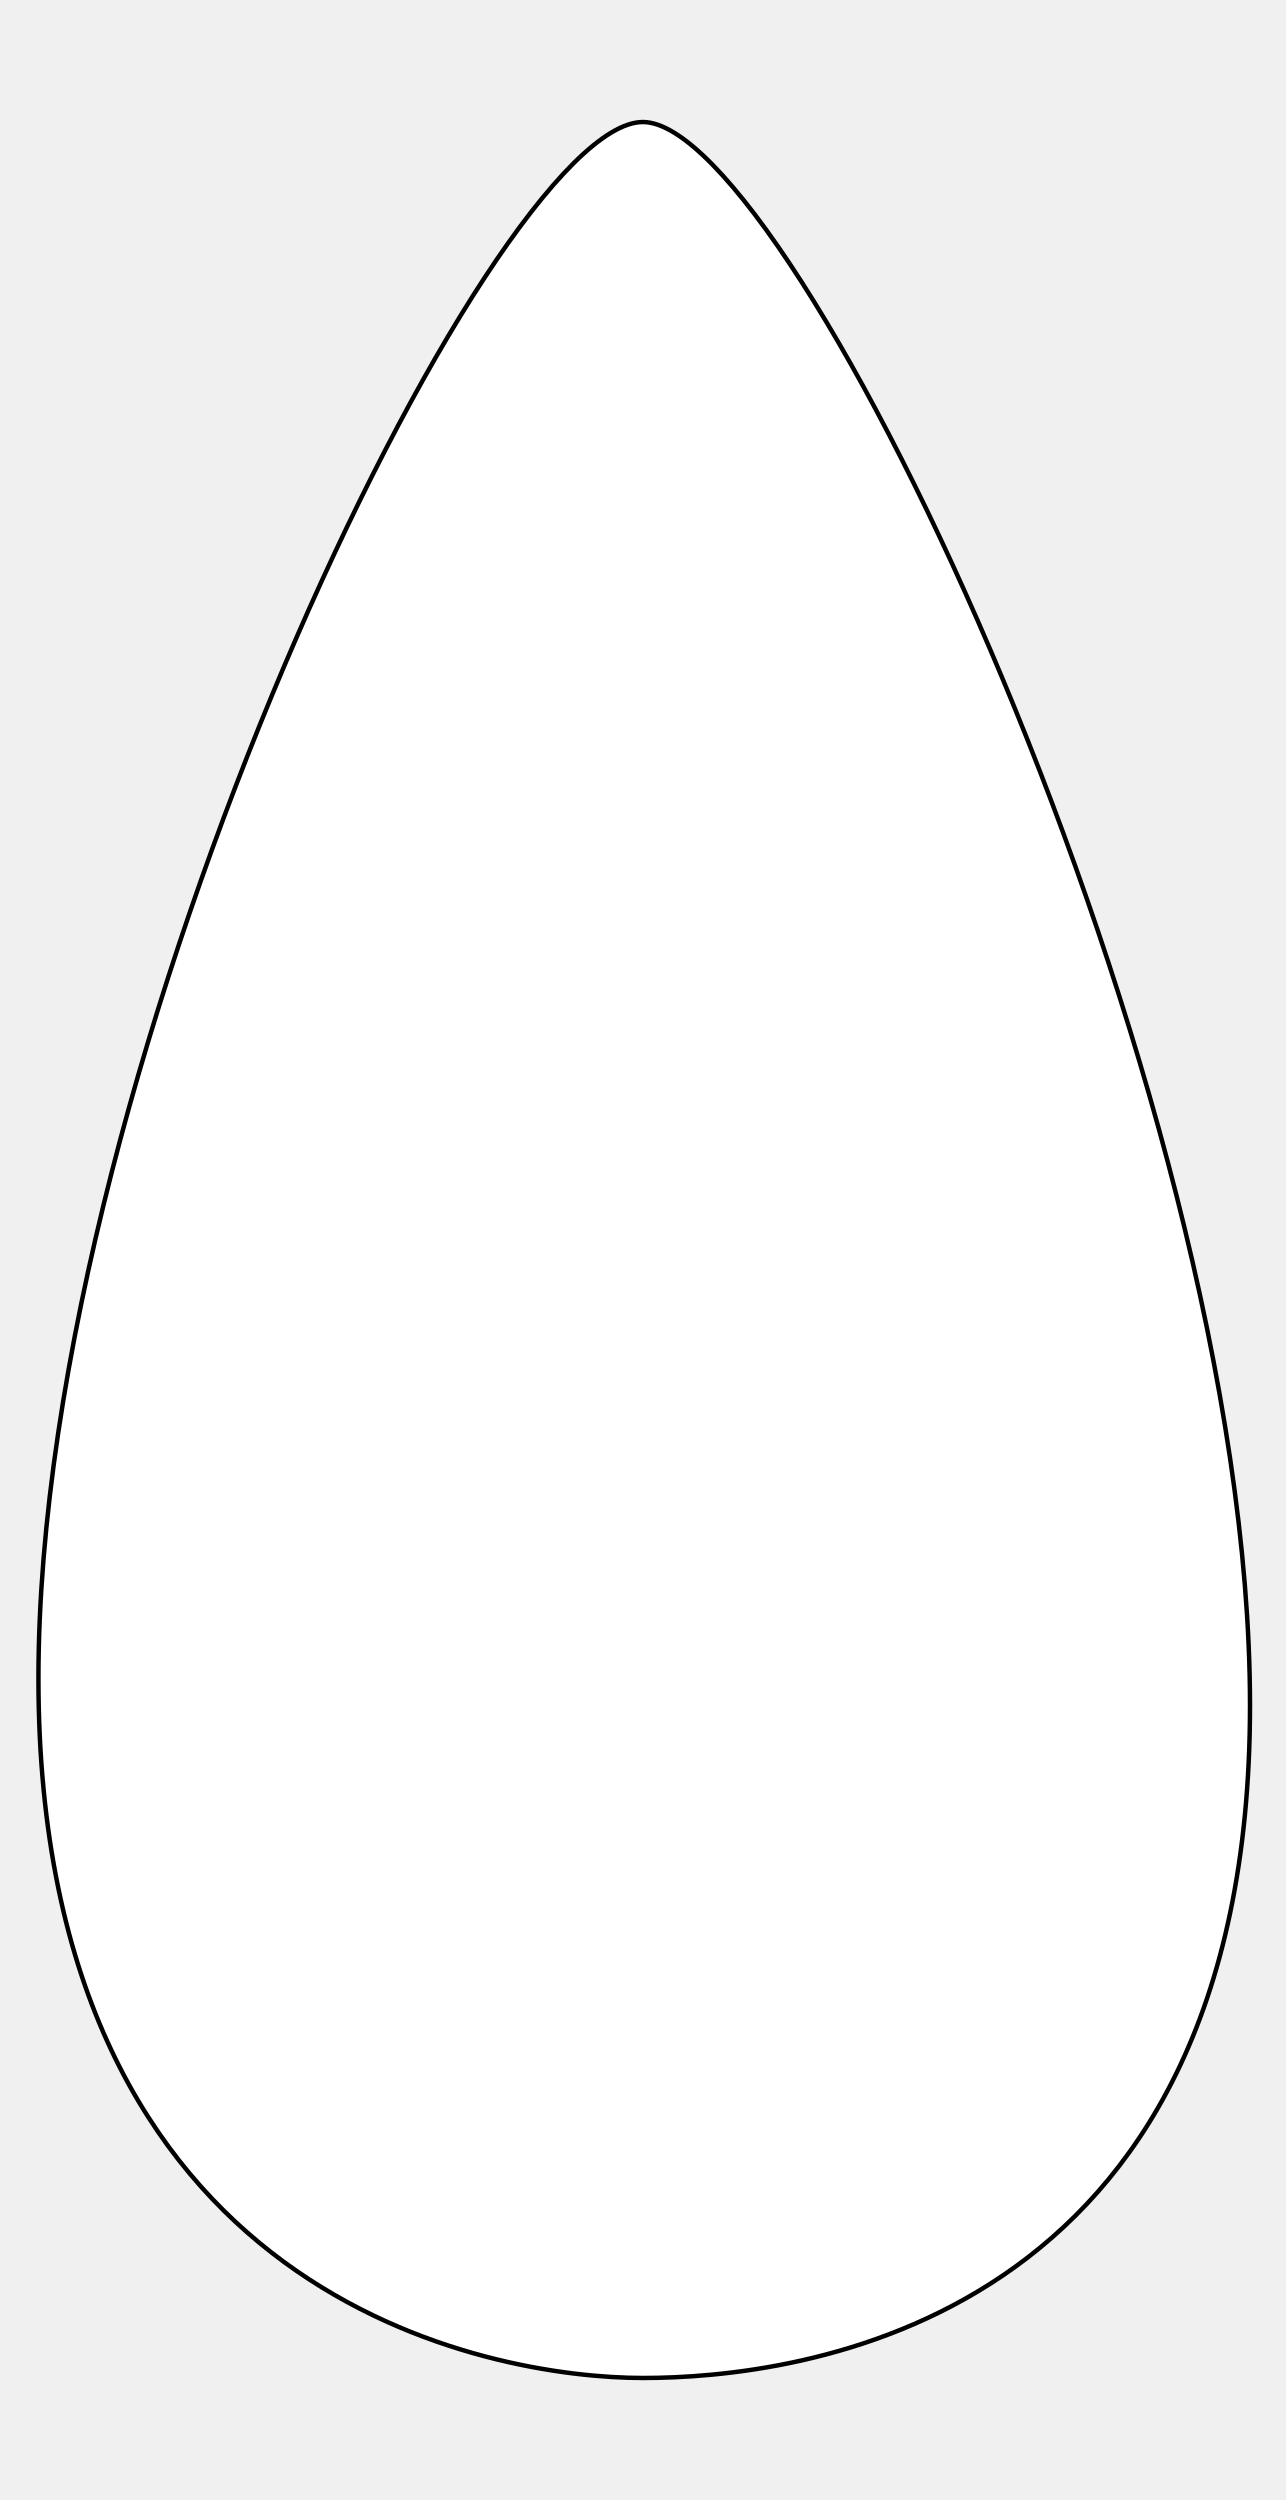
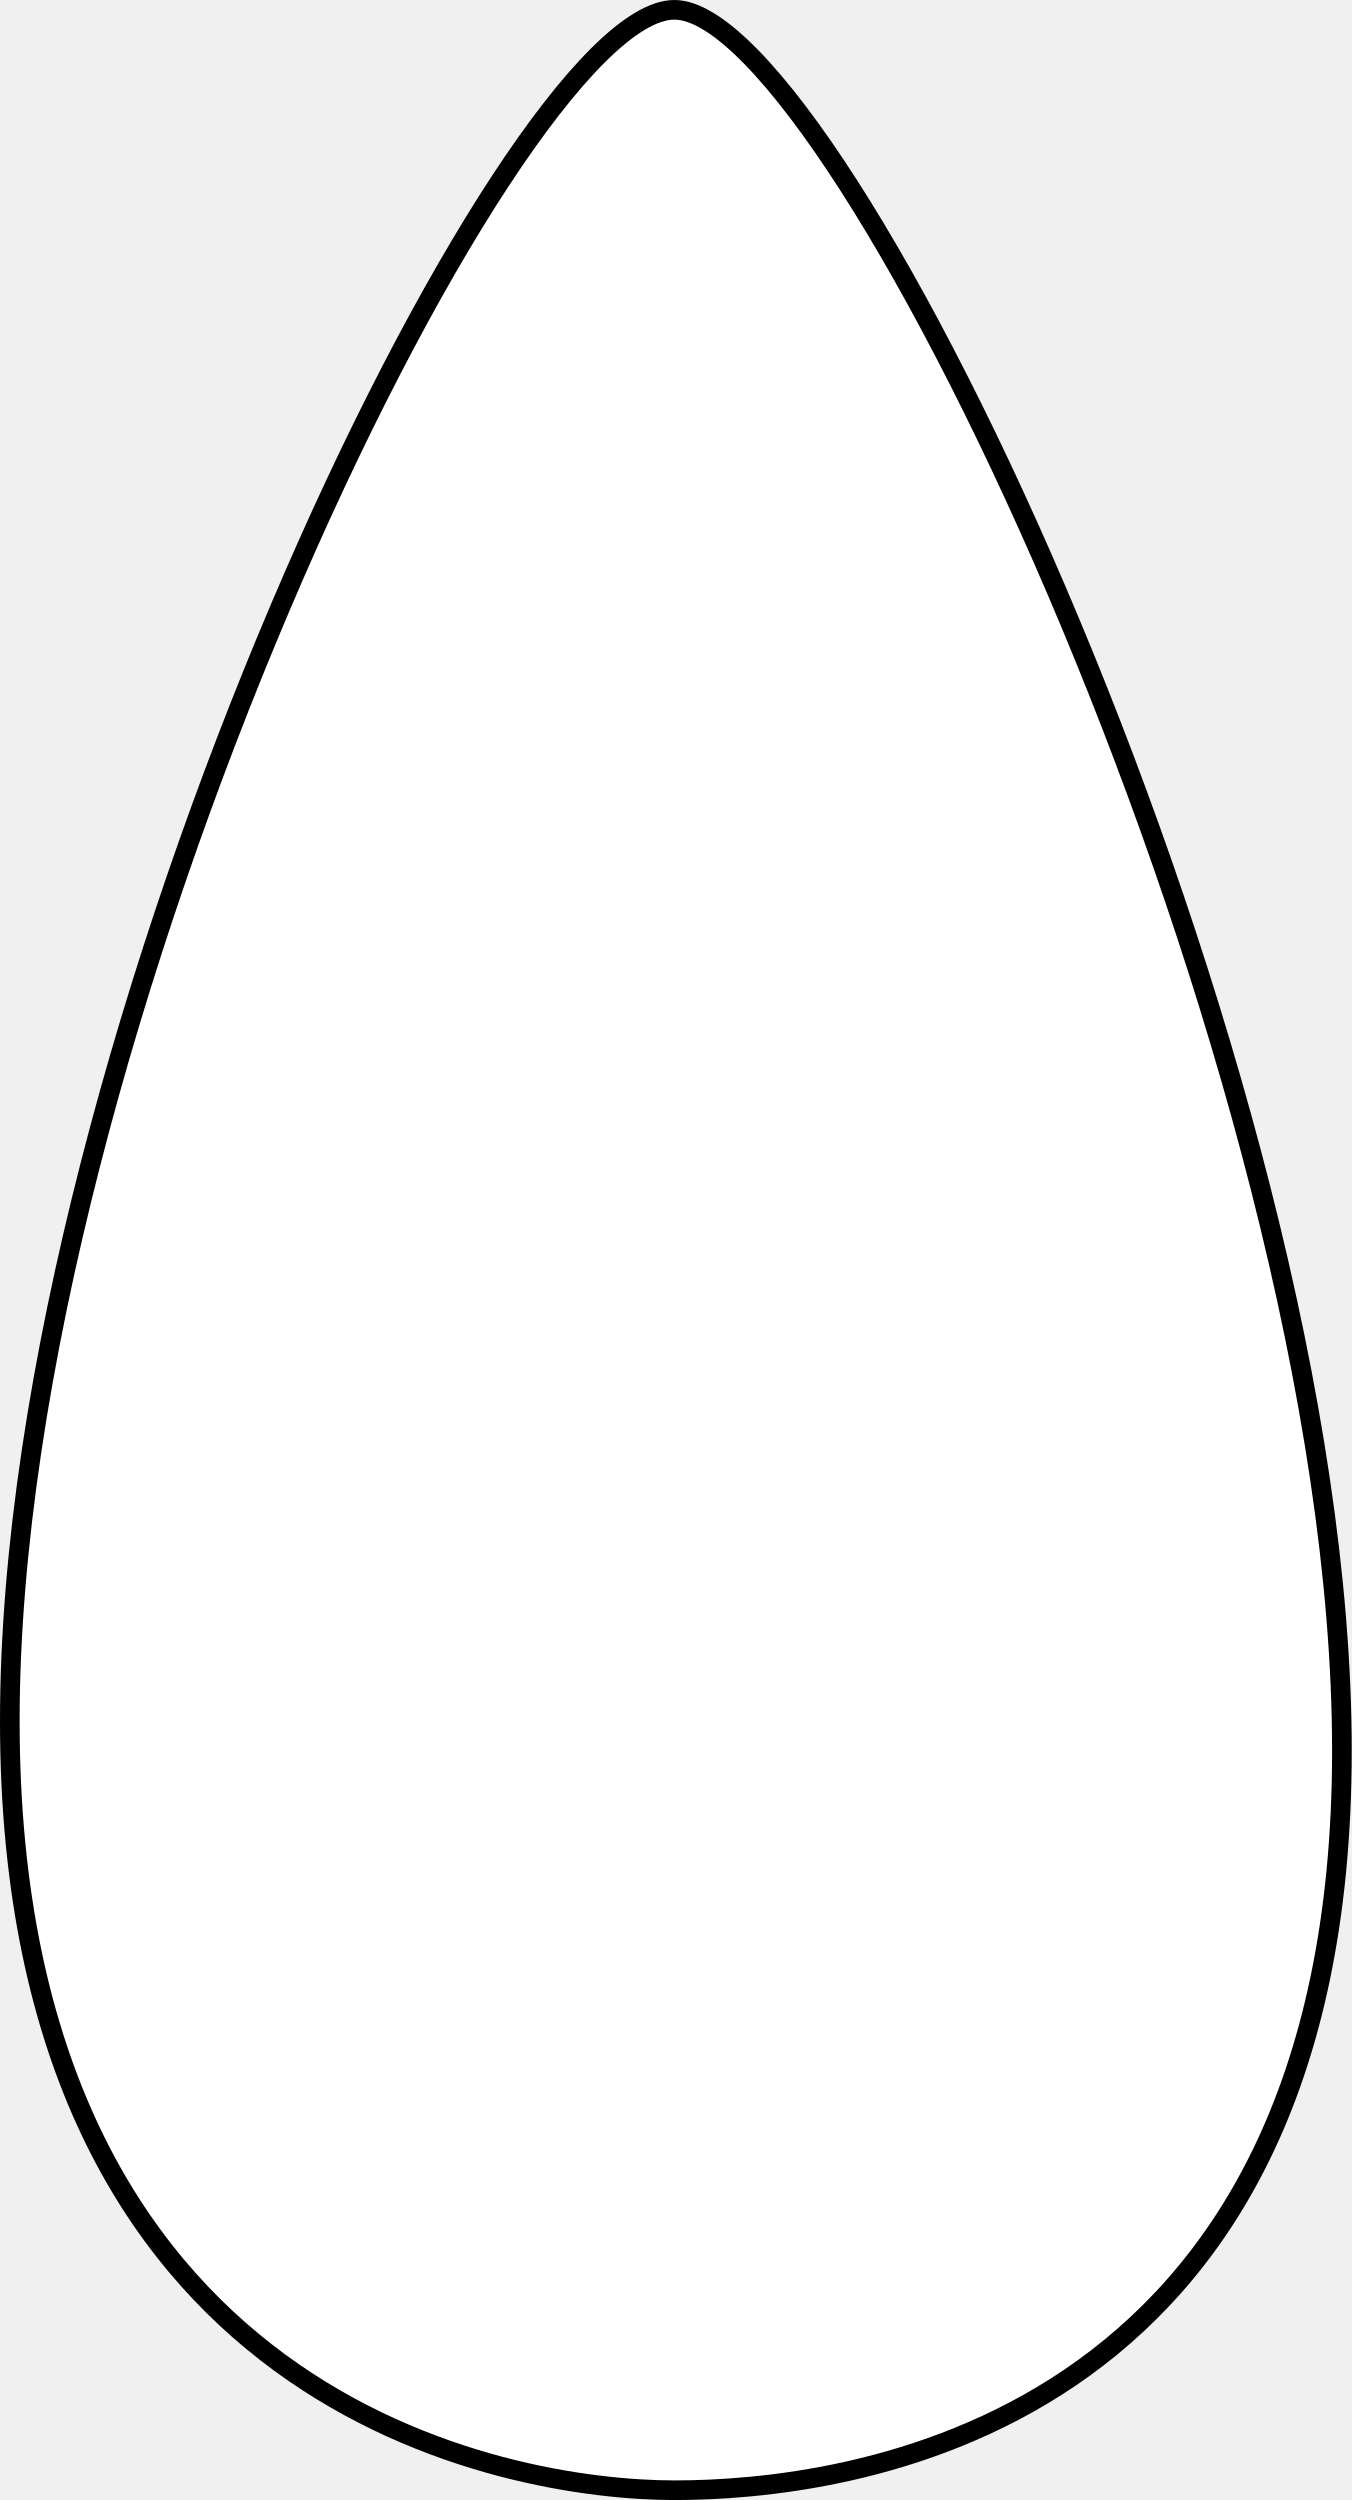
- <svg xmlns="http://www.w3.org/2000/svg" xmlns:xlink="http://www.w3.org/1999/xlink" version="1.1" x="0px" y="0px" width="288px" height="560px" viewBox="0 0 288 560" enable-background="new 0 0 288 560" xml:space="preserve">
-   <g id="Layer_1" display="none">
-     <g display="inline">
-       <defs>
-         <rect id="SVGID_1_" width="288" height="560" />
-       </defs>
-       <clipPath id="SVGID_2_">
-         <use xlink:href="#SVGID_1_" overflow="visible" />
-       </clipPath>
-       <path clip-path="url(#SVGID_2_)" fill="#FFFFFF" d="M271.859,279.785c10.746,63.857,27.923,165.924-31.902,219.325    c-38.168,34.07-90.168,32.701-94.785,32.516c-45.82-1.846-80.713-26.861-99.693-47.853    c-50.531-55.889-37.984-138.25-26.994-203.988c13.097-78.342,59.393-251.877,126.688-251.84    C212.438,27.981,258.67,201.415,271.859,279.785" />
-       <path clip-path="url(#SVGID_2_)" fill="none" stroke="#000000" stroke-miterlimit="10" d="M271.859,279.785    c10.746,63.857,27.923,165.924-31.902,219.325c-38.168,34.07-90.168,32.701-94.785,32.516    c-45.82-1.846-80.713-26.861-99.693-47.853c-50.531-55.889-37.984-138.25-26.994-203.988    c13.097-78.342,59.393-251.877,126.688-251.84C212.438,27.981,258.67,201.415,271.859,279.785z" />
-     </g>
-   </g>
-   <g id="Layer_2">
-     <path fill="#FFFFFF" stroke="#000000" stroke-miterlimit="10" d="M280,382c0,139.544-102.127,150.667-136,150.667   S8.611,515.569,8.611,376.025S110.127,27.333,144,27.333S280,242.456,280,382z" />
+ <svg xmlns="http://www.w3.org/2000/svg" id="Layer_1" data-name="Layer 1" viewBox="0 0 275.39 509.33">
+   <defs>
+     <style>.cls-1{fill:#fff;stroke:#000;stroke-miterlimit:10;stroke-width:4px;}</style>
+   </defs>
+   <g id="Layer_2" data-name="Layer 2">
+     <path class="cls-1" d="M280,382c0,139.54-102.13,150.67-136,150.67S8.61,515.57,8.61,376,110.13,27.33,144,27.33,280,242.46,280,382Z" transform="translate(-6.61 -25.33)" />
  </g>
</svg>
